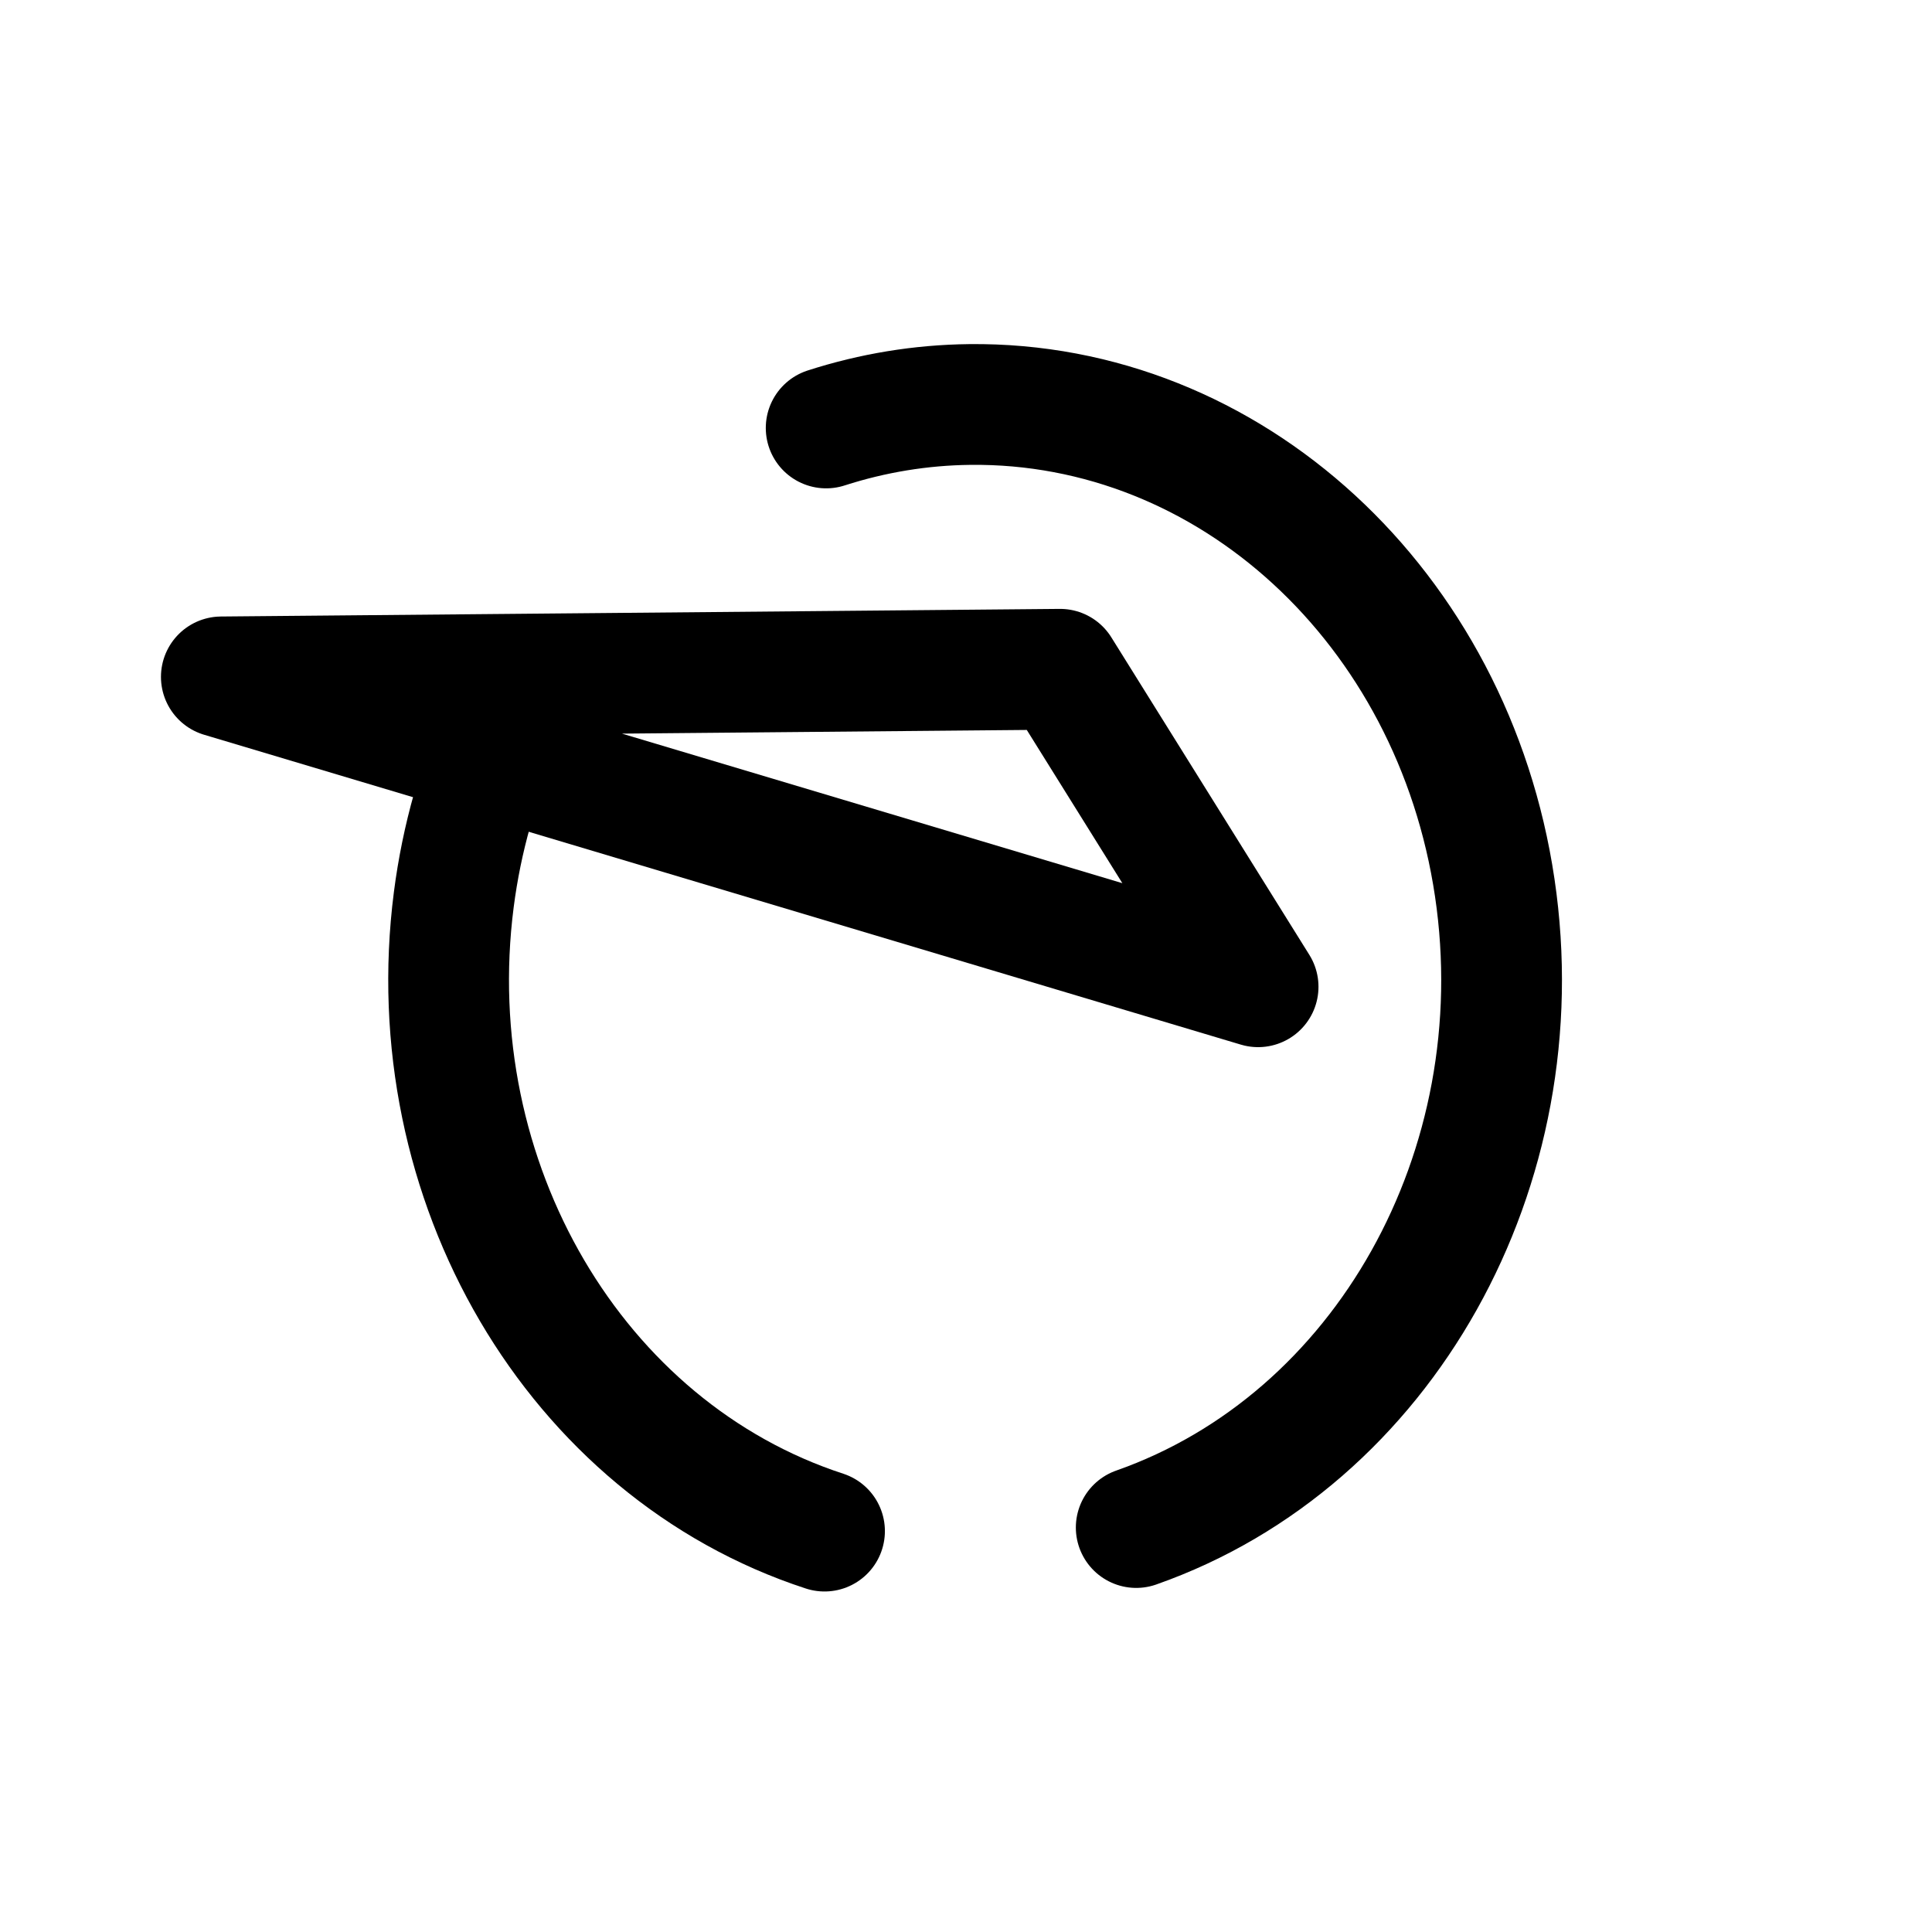
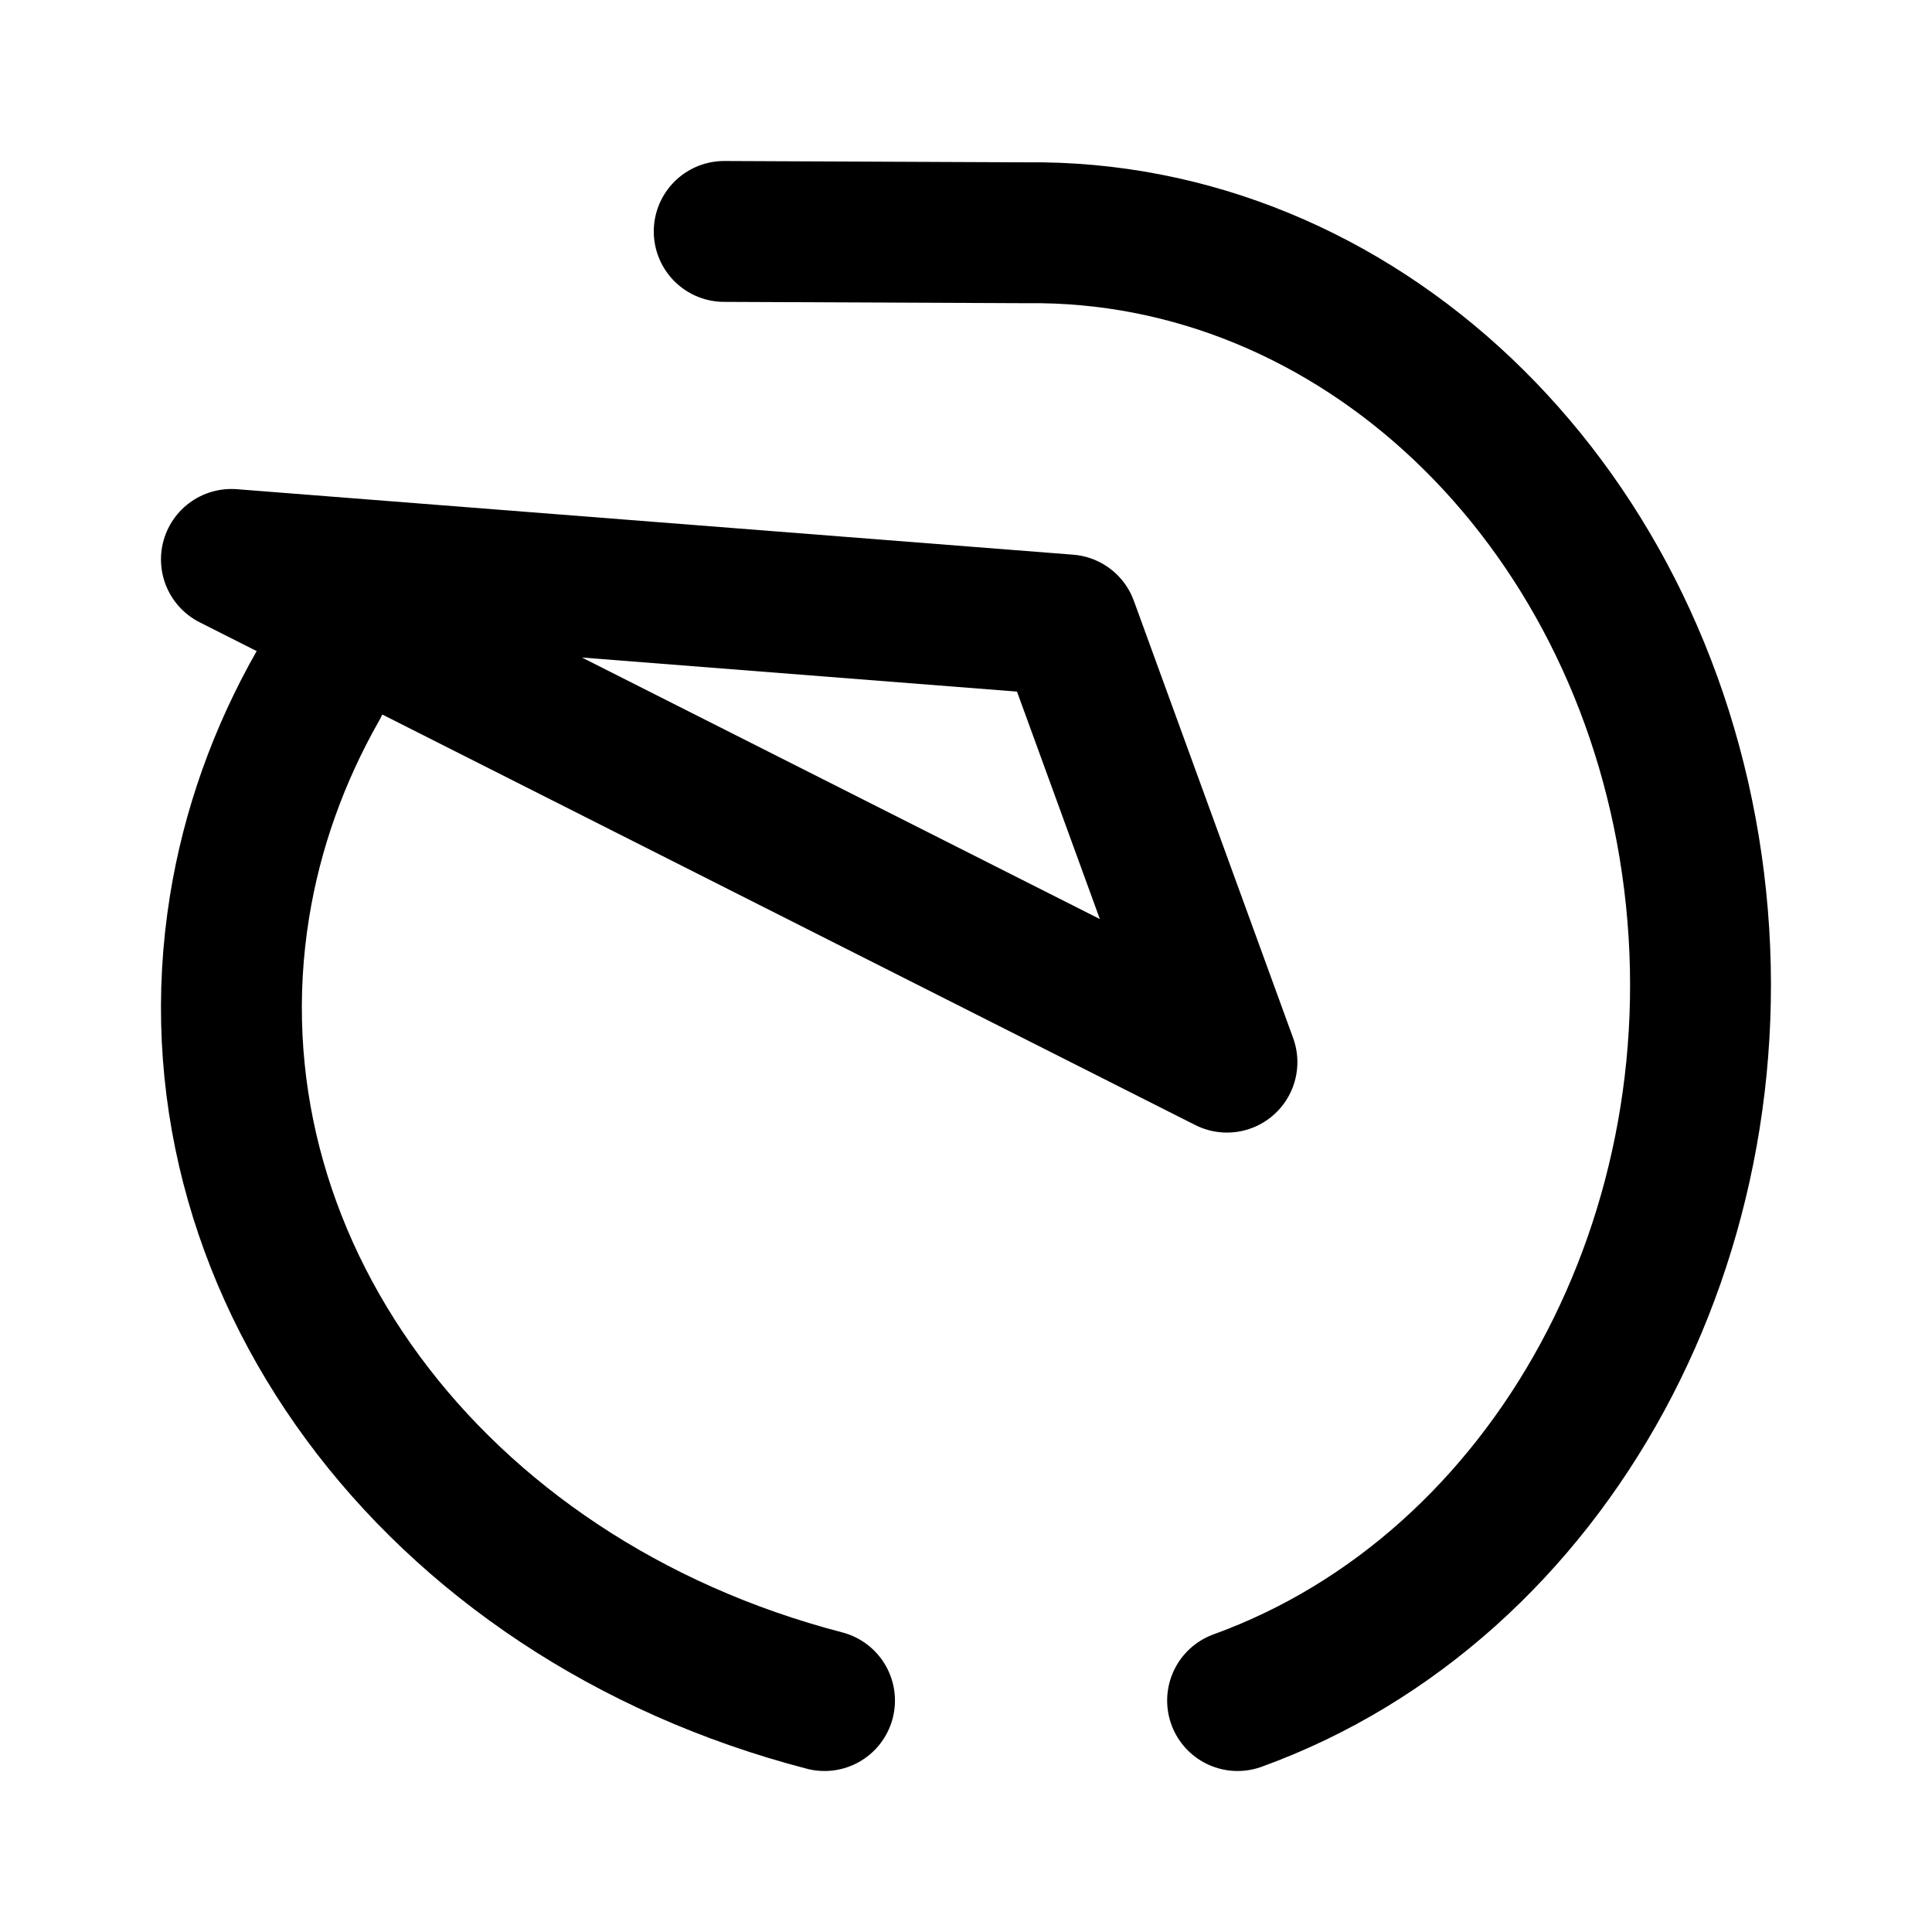
<svg xmlns="http://www.w3.org/2000/svg" width="192" height="192" viewBox="0 0 192 192" version="1.1" id="svg5" xml:space="preserve">
  <defs id="defs2" />
  <g id="layer1" style="display:inline">
-     <path id="path1074" style="display:inline;fill:none;fill-opacity:1;stroke:#000000;stroke-width:12;stroke-linecap:round;stroke-linejoin:round;stroke-miterlimit:6;paint-order:fill markers stroke" d="m 82.103,42.531 a 52.318,57.177 0 0 1 14.253,-2.333 52.318,57.177 0 0 1 52.191,48.022 52.318,57.177 0 0 1 -35.631,63.585" />
-     <path id="path1197" style="display:inline;fill:none;fill-opacity:1;stroke:#000000;stroke-width:12;stroke-linecap:round;stroke-linejoin:round;stroke-miterlimit:6;paint-order:fill markers stroke" d="M 81.94,152.16 A 52.318,57.177 0 0 1 45.097,89.404 52.318,57.177 0 0 1 50.033,71.971" />
-     <path style="display:inline;fill:none;fill-opacity:1;stroke:#000000;stroke-width:12;stroke-linecap:round;stroke-linejoin:round;stroke-miterlimit:6;paint-order:fill markers stroke" d="m 21.996,67.268 83.355,-0.757 19.678,31.553 z" id="path1186" />
+     <path id="path1074" style="display:inline;fill:none;fill-opacity:1;stroke:#000000;stroke-width:14;stroke-linecap:round;stroke-linejoin:round;stroke-miterlimit:6;stroke-dasharray:none;paint-order:fill markers stroke" d="m 122.99,169 c 31.204,-11.309 50.392,-46.63 45.145,-83.105 -5.246,-36.475 -33.352,-63.15 -66.127,-62.763 l -30.037,-0.132" />
+     <path id="path1197" style="display:inline;fill:none;fill-opacity:1;stroke:#000000;stroke-width:14;stroke-linecap:round;stroke-linejoin:round;stroke-miterlimit:6;stroke-dasharray:none;paint-order:fill markers stroke" d="M 81.94,169 A 82.548,71.905 0 0 1 23.809,90.079 82.548,71.905 0 0 1 31.596,68.156" />
+     <path style="display:inline;fill:none;fill-opacity:1;stroke:#000000;stroke-width:14;stroke-linecap:round;stroke-linejoin:round;stroke-miterlimit:6;stroke-dasharray:none;paint-order:fill markers stroke" d="m 22.997,55.595 83.107,6.508 15.829,43.451 z" id="path1186" />
  </g>
</svg>
